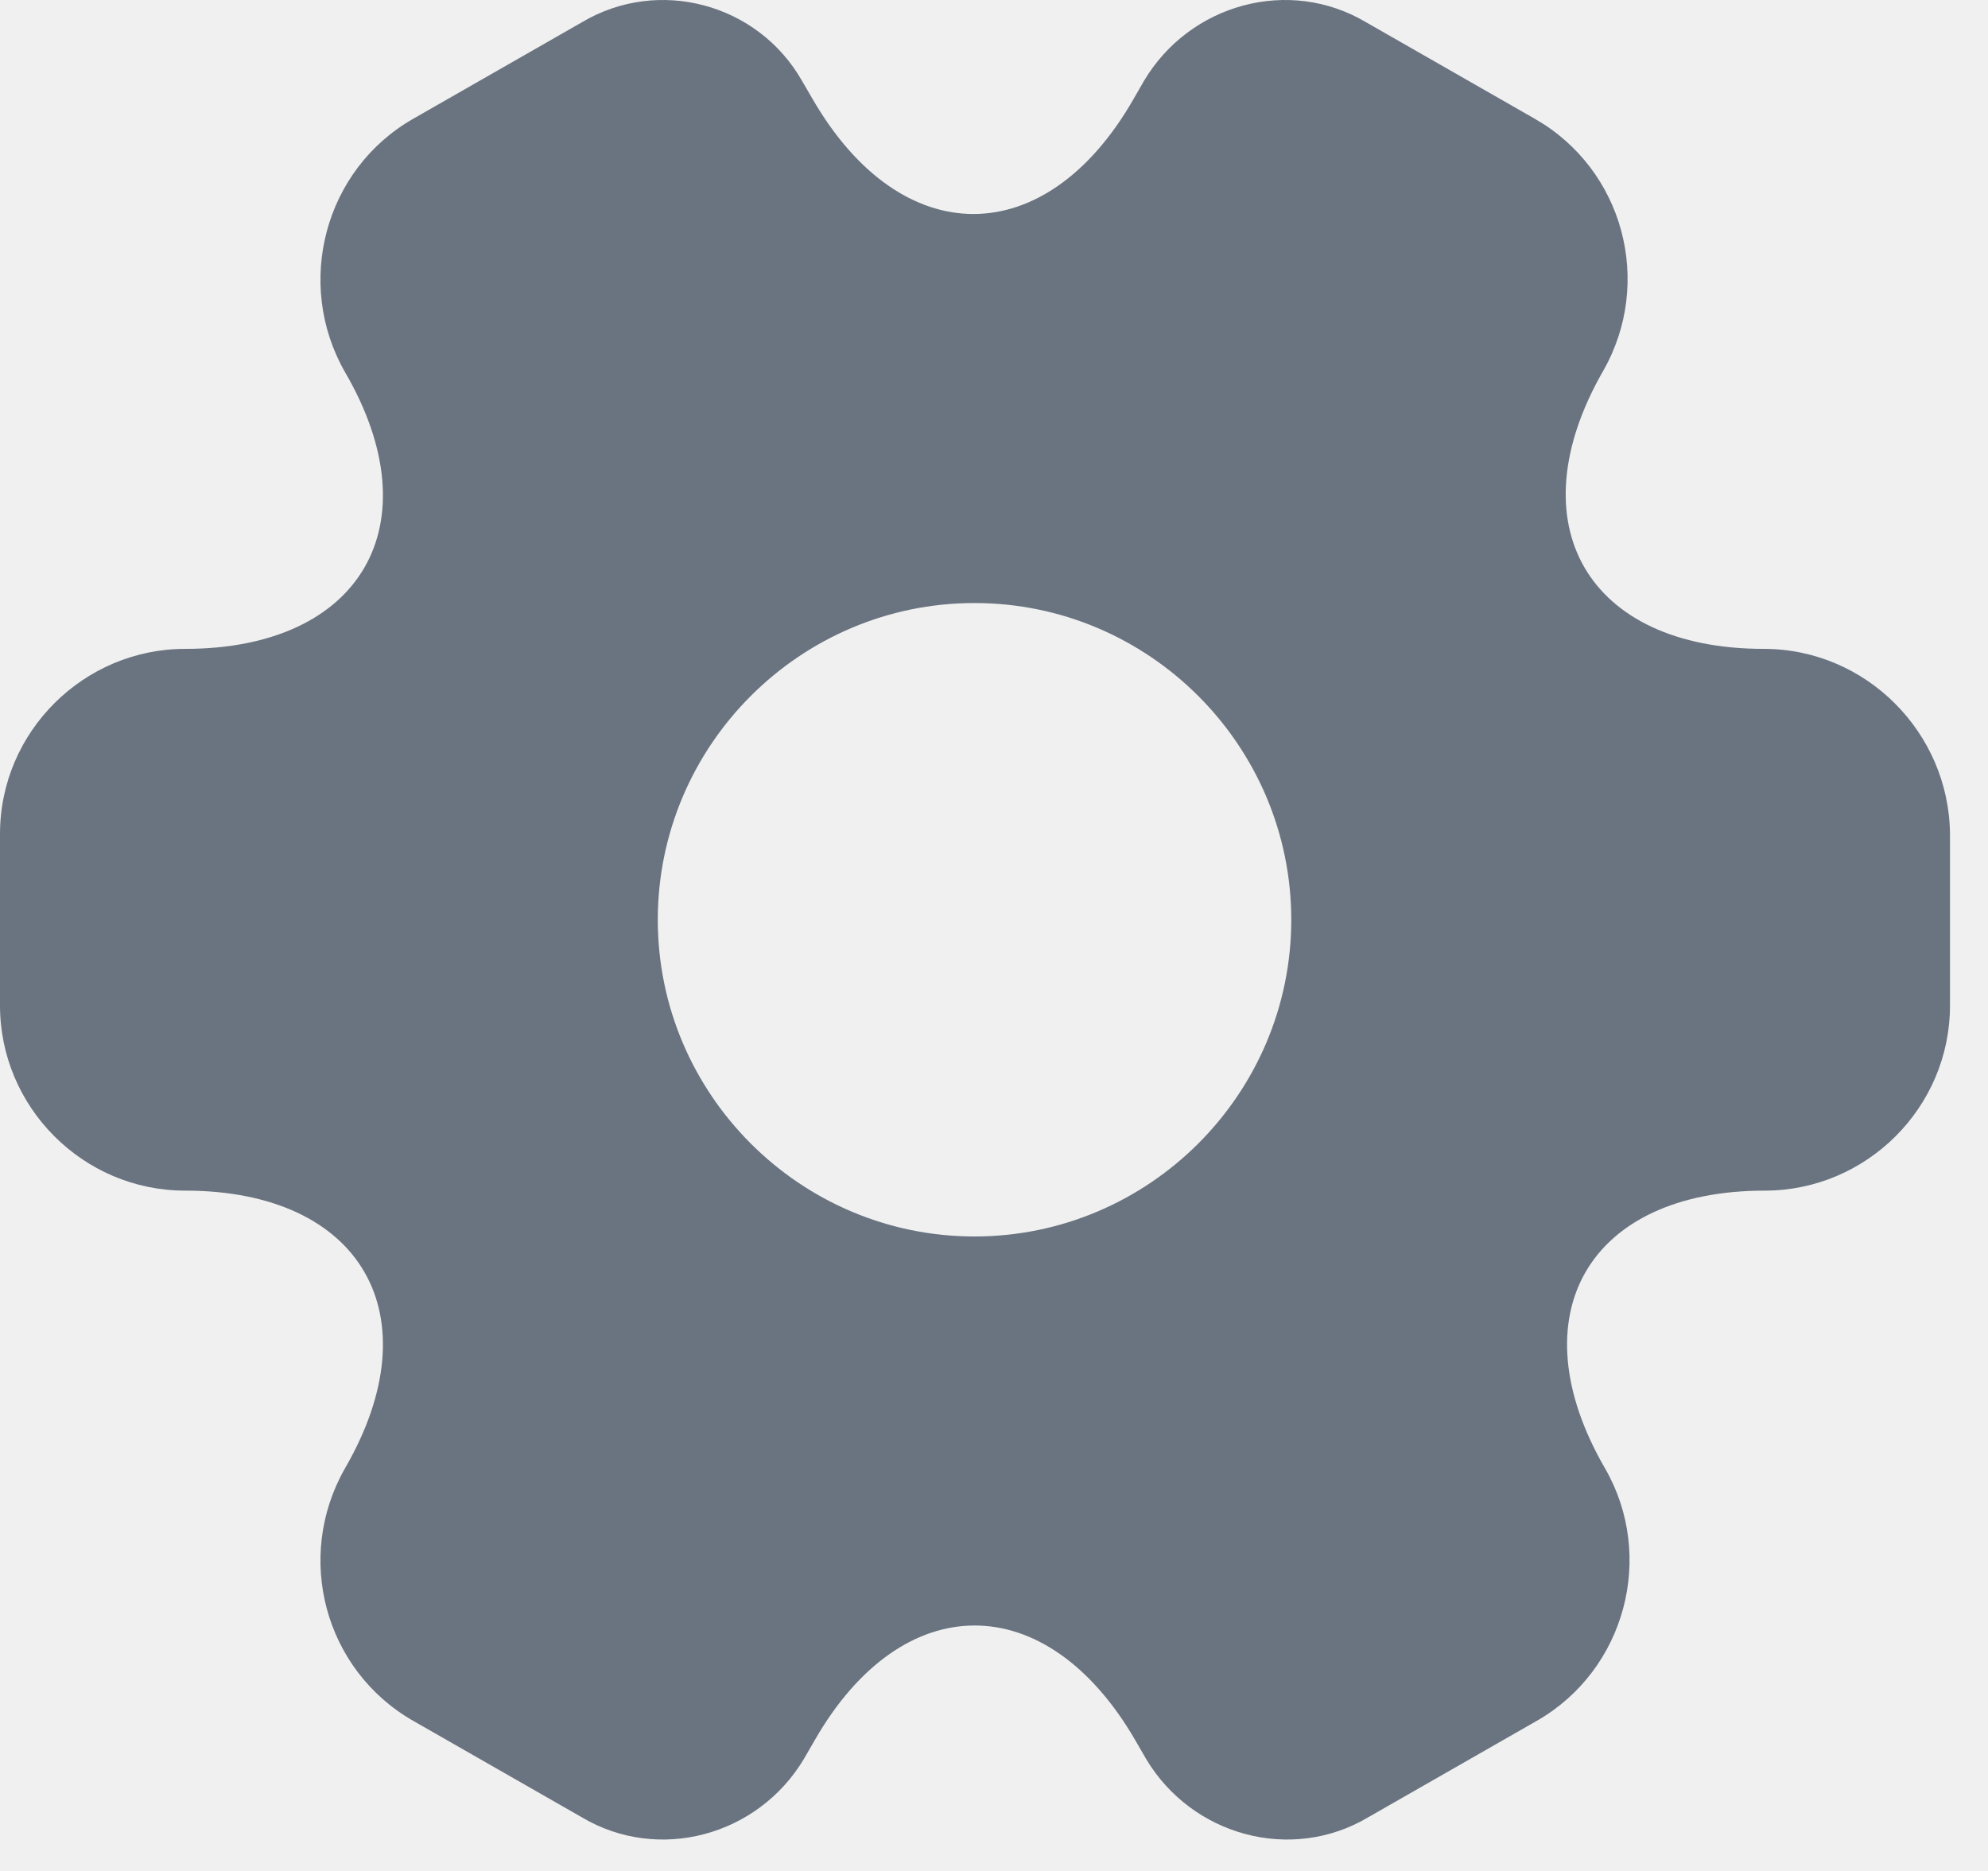
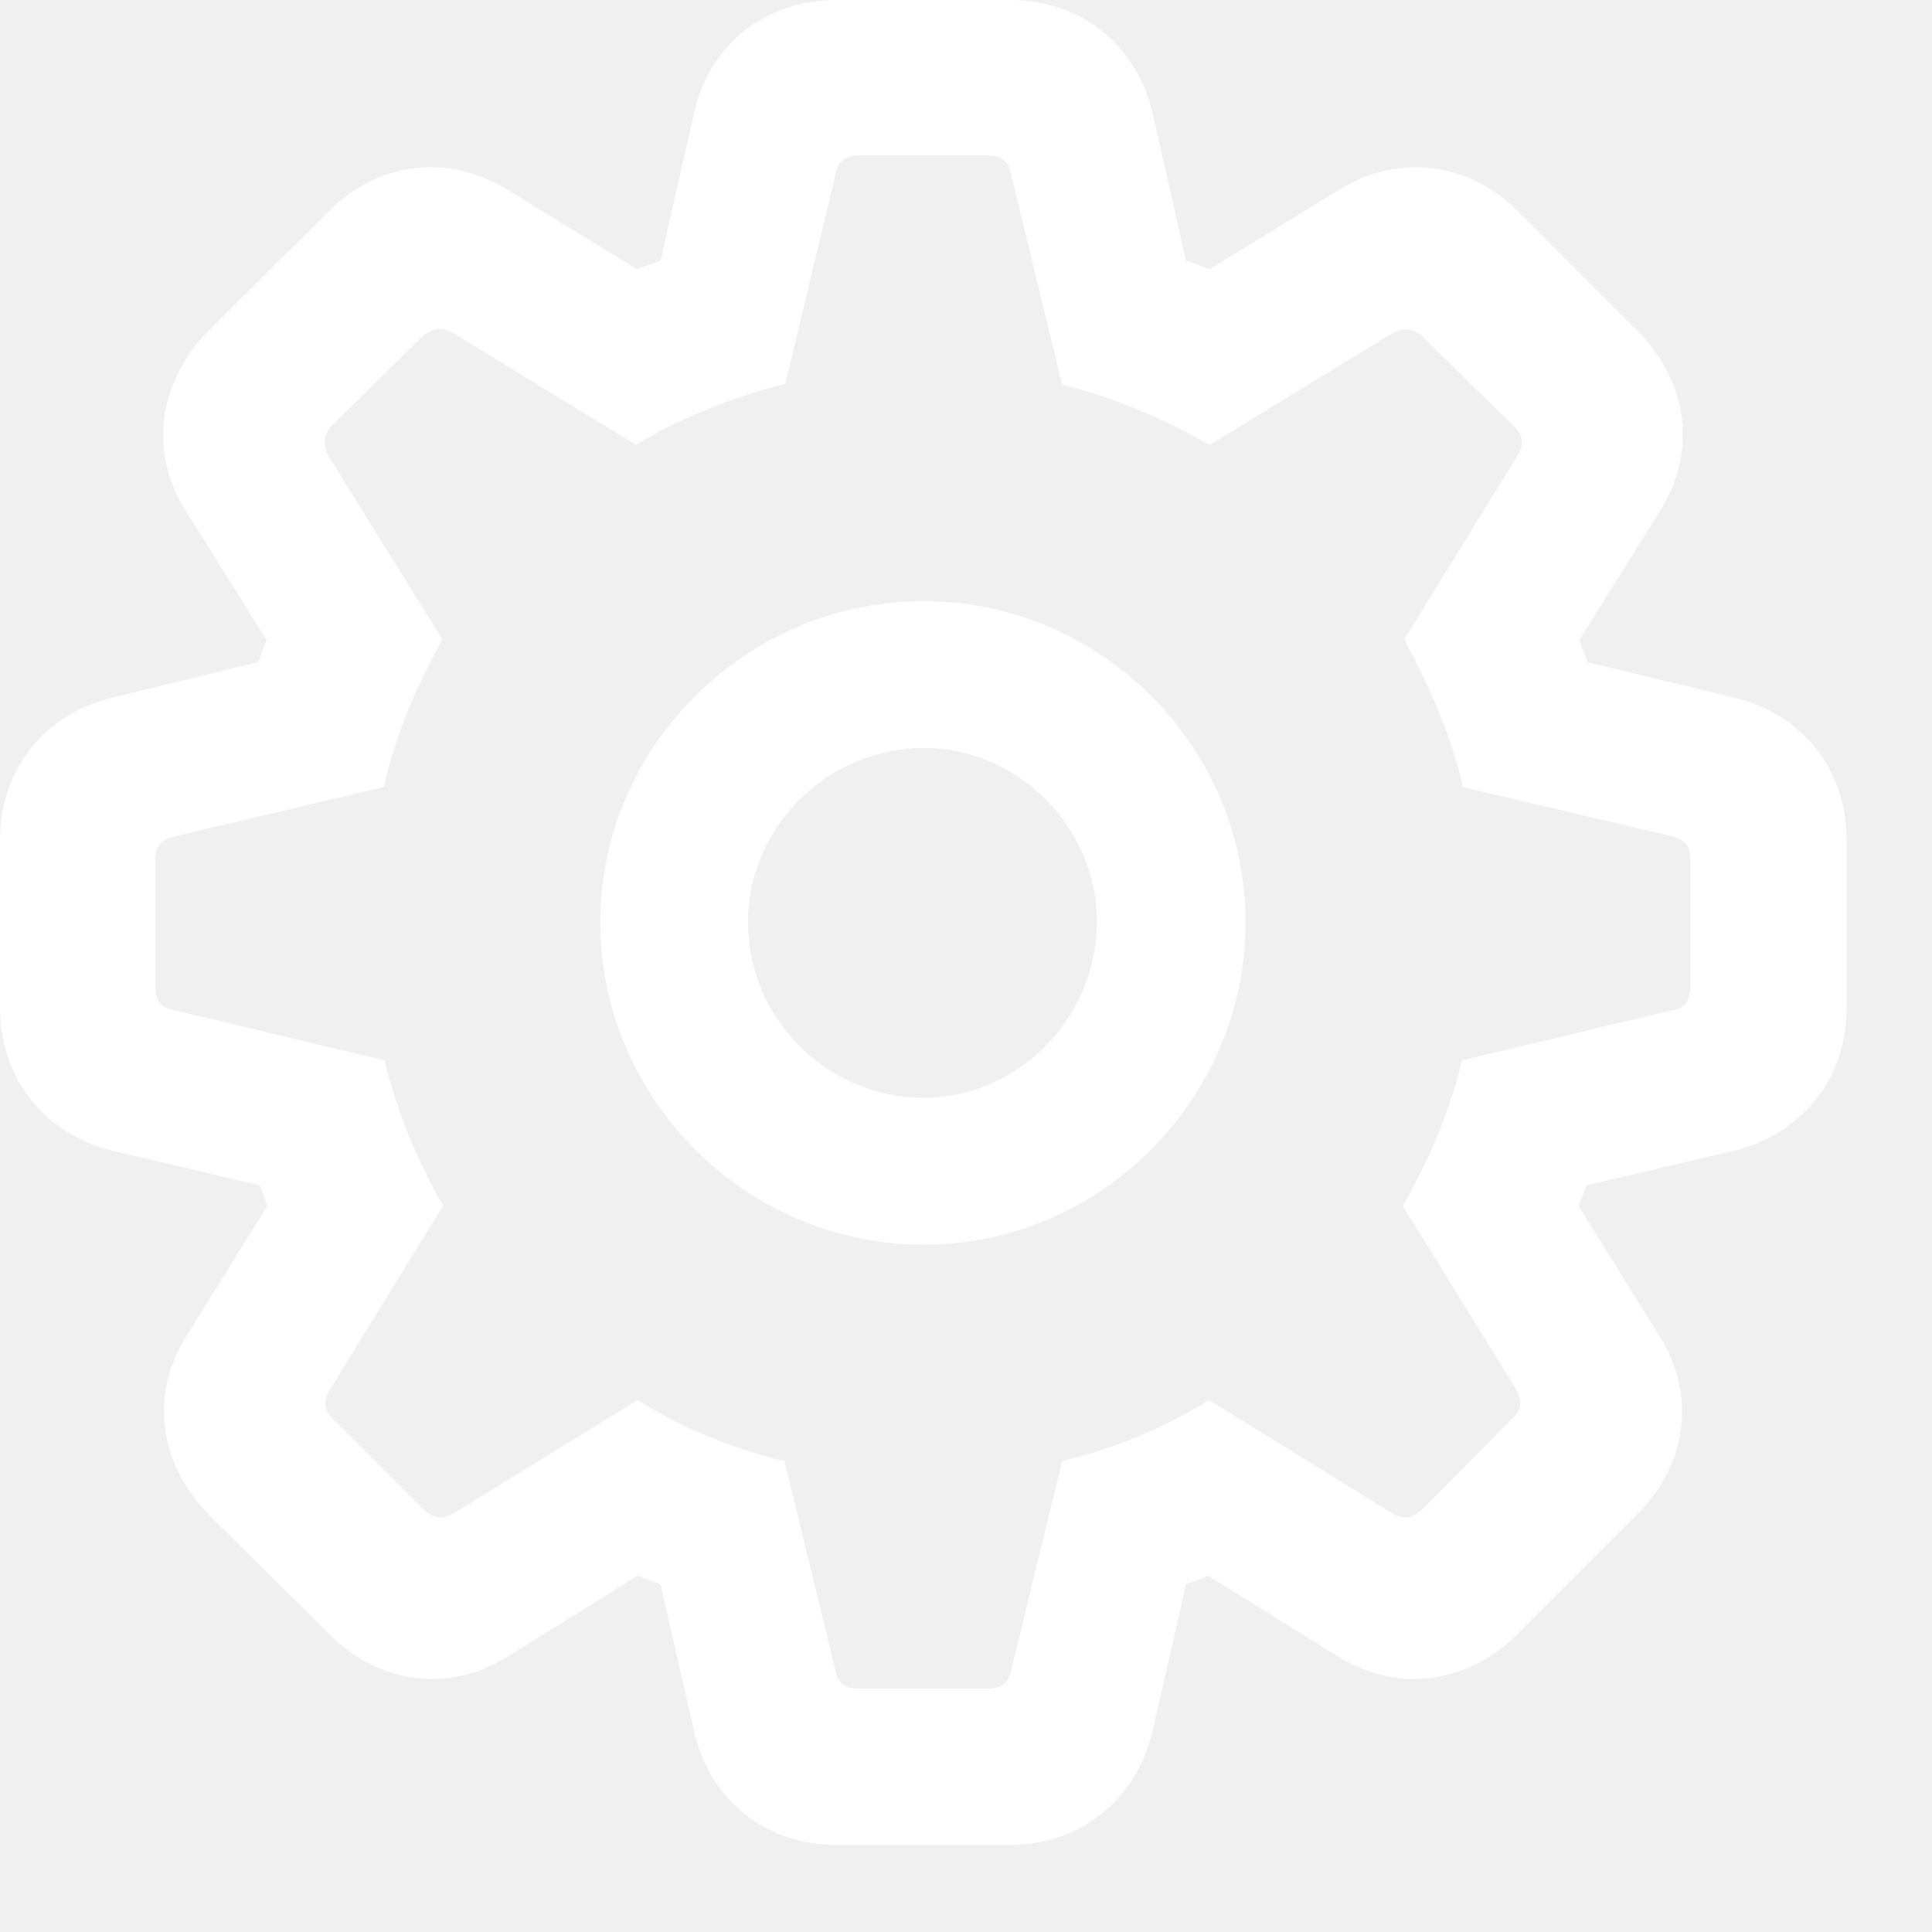
- <svg xmlns="http://www.w3.org/2000/svg" width="17" height="16" viewBox="0 0 17 16" fill="none">
-   <path d="M15.083 5.549C13.575 5.549 12.958 4.482 13.708 3.174C14.142 2.416 13.883 1.449 13.125 1.016L11.683 0.191C11.025 -0.201 10.175 0.032 9.783 0.691L9.692 0.849C8.942 2.157 7.708 2.157 6.95 0.849L6.858 0.691C6.483 0.032 5.633 -0.201 4.975 0.191L3.533 1.016C2.775 1.449 2.517 2.424 2.95 3.182C3.708 4.482 3.092 5.549 1.583 5.549C0.717 5.549 0 6.257 0 7.132V8.599C0 9.466 0.708 10.182 1.583 10.182C3.092 10.182 3.708 11.249 2.95 12.557C2.517 13.316 2.775 14.282 3.533 14.716L4.975 15.541C5.633 15.932 6.483 15.699 6.875 15.041L6.967 14.882C7.717 13.574 8.95 13.574 9.708 14.882L9.8 15.041C10.192 15.699 11.042 15.932 11.7 15.541L13.142 14.716C13.9 14.282 14.158 13.307 13.725 12.557C12.967 11.249 13.583 10.182 15.092 10.182C15.958 10.182 16.675 9.474 16.675 8.599V7.132C16.667 6.266 15.958 5.549 15.083 5.549ZM8.333 10.574C6.842 10.574 5.625 9.357 5.625 7.866C5.625 6.374 6.842 5.157 8.333 5.157C9.825 5.157 11.042 6.374 11.042 7.866C11.042 9.357 9.825 10.574 8.333 10.574Z" fill="#6A7480" />
+ <svg xmlns="http://www.w3.org/2000/svg" width="20" height="20" viewBox="0 0 20 20" fill="none">
+   <path d="M8.666 19.099H10.45C11.18 19.099 11.751 18.642 11.927 17.939L12.278 16.4L12.507 16.312L13.852 17.148C14.467 17.534 15.196 17.429 15.715 16.91L16.945 15.68C17.473 15.152 17.561 14.432 17.174 13.825L16.339 12.48L16.427 12.27L17.965 11.909C18.659 11.733 19.116 11.162 19.116 10.433V8.701C19.116 7.972 18.668 7.4 17.965 7.225L16.436 6.855L16.348 6.627L17.183 5.291C17.569 4.685 17.481 3.964 16.954 3.428L15.724 2.197C15.214 1.679 14.484 1.582 13.869 1.96L12.524 2.786L12.278 2.698L11.927 1.151C11.751 0.448 11.18 0 10.45 0H8.666C7.928 0 7.356 0.448 7.189 1.151L6.838 2.698L6.592 2.786L5.247 1.96C4.623 1.582 3.902 1.679 3.393 2.197L2.153 3.428C1.635 3.964 1.538 4.685 1.925 5.291L2.76 6.627L2.672 6.855L1.151 7.225C0.448 7.4 0 7.972 0 8.701V10.433C0 11.162 0.457 11.733 1.151 11.909L2.689 12.27L2.769 12.48L1.934 13.825C1.547 14.432 1.644 15.152 2.162 15.68L3.401 16.91C3.911 17.429 4.641 17.534 5.256 17.148L6.601 16.312L6.838 16.4L7.189 17.939C7.356 18.642 7.928 19.099 8.666 19.099ZM8.895 17.481C8.745 17.481 8.666 17.42 8.648 17.288L8.121 15.126C7.567 14.994 7.031 14.766 6.601 14.493L4.702 15.662C4.588 15.732 4.482 15.724 4.377 15.618L3.454 14.695C3.349 14.599 3.349 14.493 3.419 14.379L4.588 12.48C4.342 12.059 4.113 11.531 3.981 10.977L1.811 10.459C1.679 10.441 1.608 10.362 1.608 10.213V8.912C1.608 8.754 1.67 8.692 1.811 8.657L3.973 8.147C4.104 7.559 4.359 7.014 4.579 6.618L3.41 4.737C3.34 4.614 3.34 4.509 3.437 4.403L4.368 3.489C4.474 3.393 4.57 3.375 4.702 3.454L6.583 4.605C6.979 4.359 7.567 4.113 8.13 3.973L8.648 1.811C8.666 1.679 8.745 1.608 8.895 1.608H10.222C10.371 1.608 10.441 1.67 10.468 1.811L10.995 3.981C11.566 4.122 12.085 4.359 12.524 4.605L14.405 3.454C14.537 3.384 14.634 3.393 14.739 3.498L15.671 4.412C15.776 4.509 15.776 4.614 15.697 4.737L14.537 6.618C14.748 7.014 15.012 7.559 15.144 8.147L17.306 8.657C17.446 8.692 17.499 8.754 17.499 8.912V10.213C17.499 10.362 17.438 10.441 17.306 10.459L15.135 10.977C15.003 11.531 14.766 12.067 14.52 12.48L15.688 14.37C15.759 14.493 15.759 14.59 15.653 14.687L14.73 15.618C14.625 15.724 14.52 15.732 14.405 15.662L12.516 14.493C12.076 14.766 11.575 14.985 10.995 15.126L10.468 17.288C10.441 17.42 10.371 17.481 10.222 17.481H8.895ZM9.562 12.885C11.391 12.885 12.894 11.382 12.894 9.545C12.894 7.726 11.391 6.223 9.562 6.223C7.726 6.223 6.214 7.726 6.214 9.545C6.214 11.382 7.726 12.885 9.562 12.885ZM9.562 11.364C8.561 11.364 7.743 10.547 7.743 9.545C7.743 8.561 8.569 7.743 9.562 7.743C10.538 7.743 11.355 8.561 11.355 9.545C11.355 10.538 10.538 11.364 9.562 11.364Z" fill="white" />
</svg>
